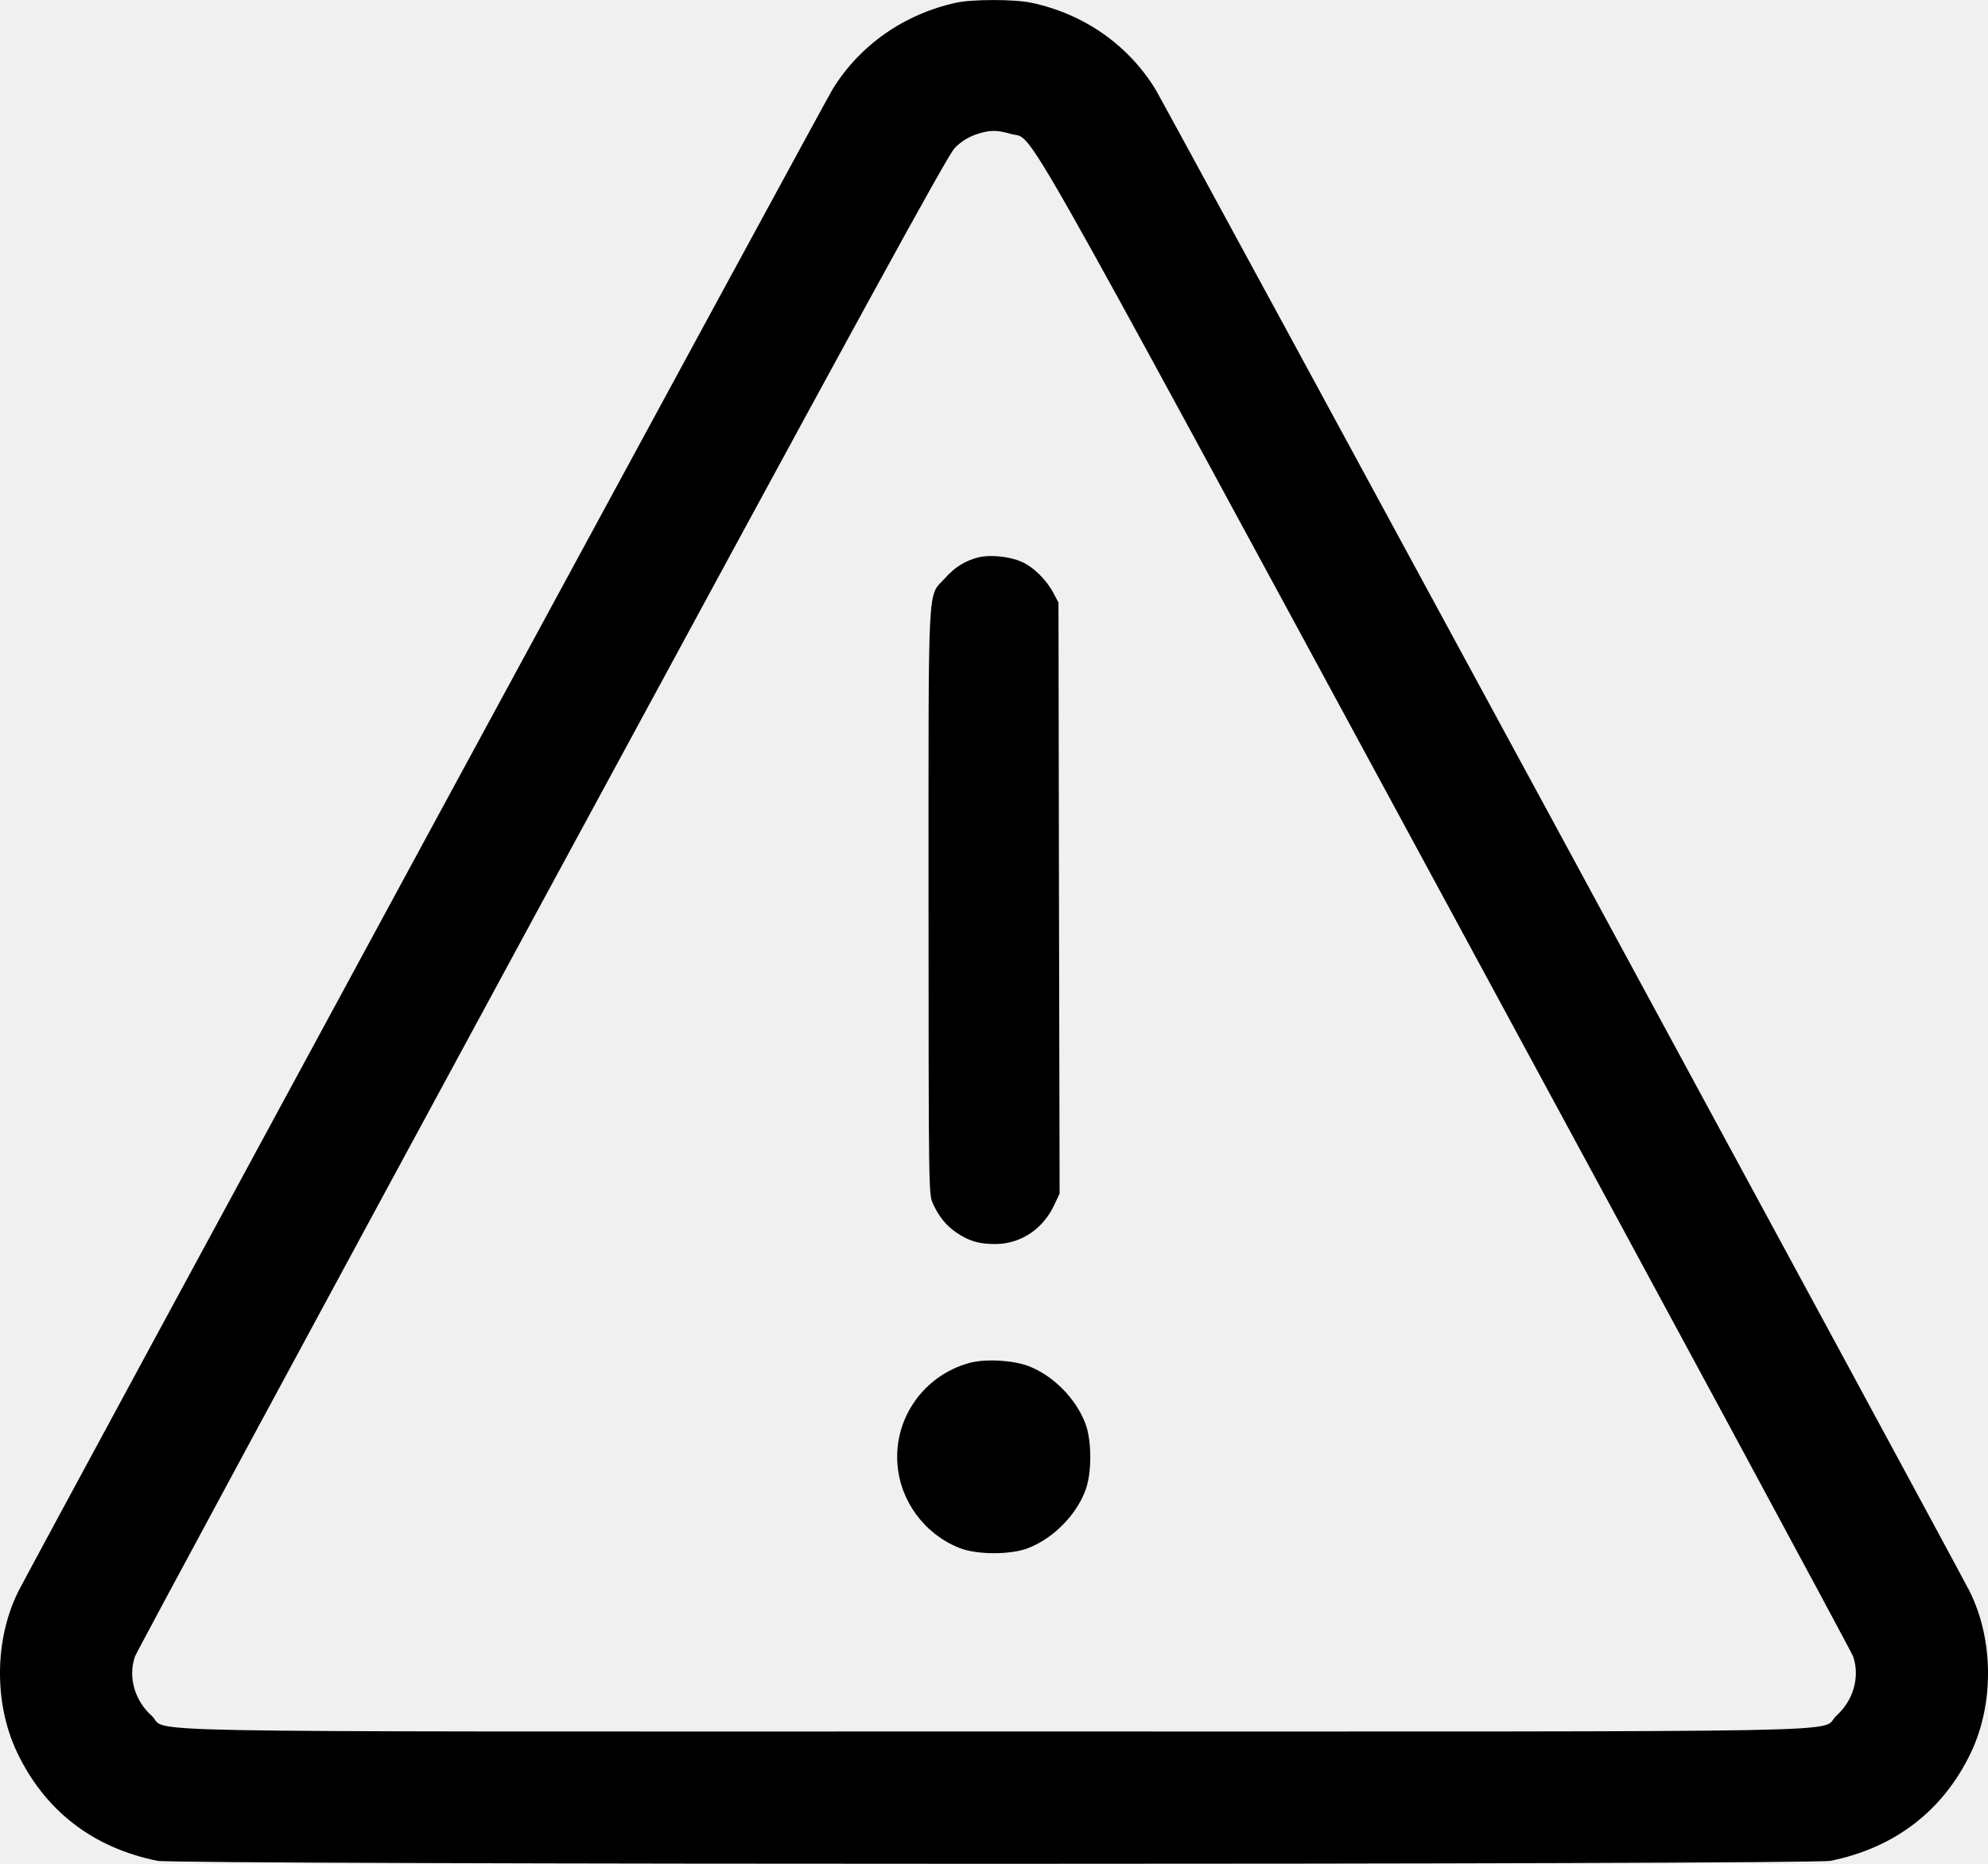
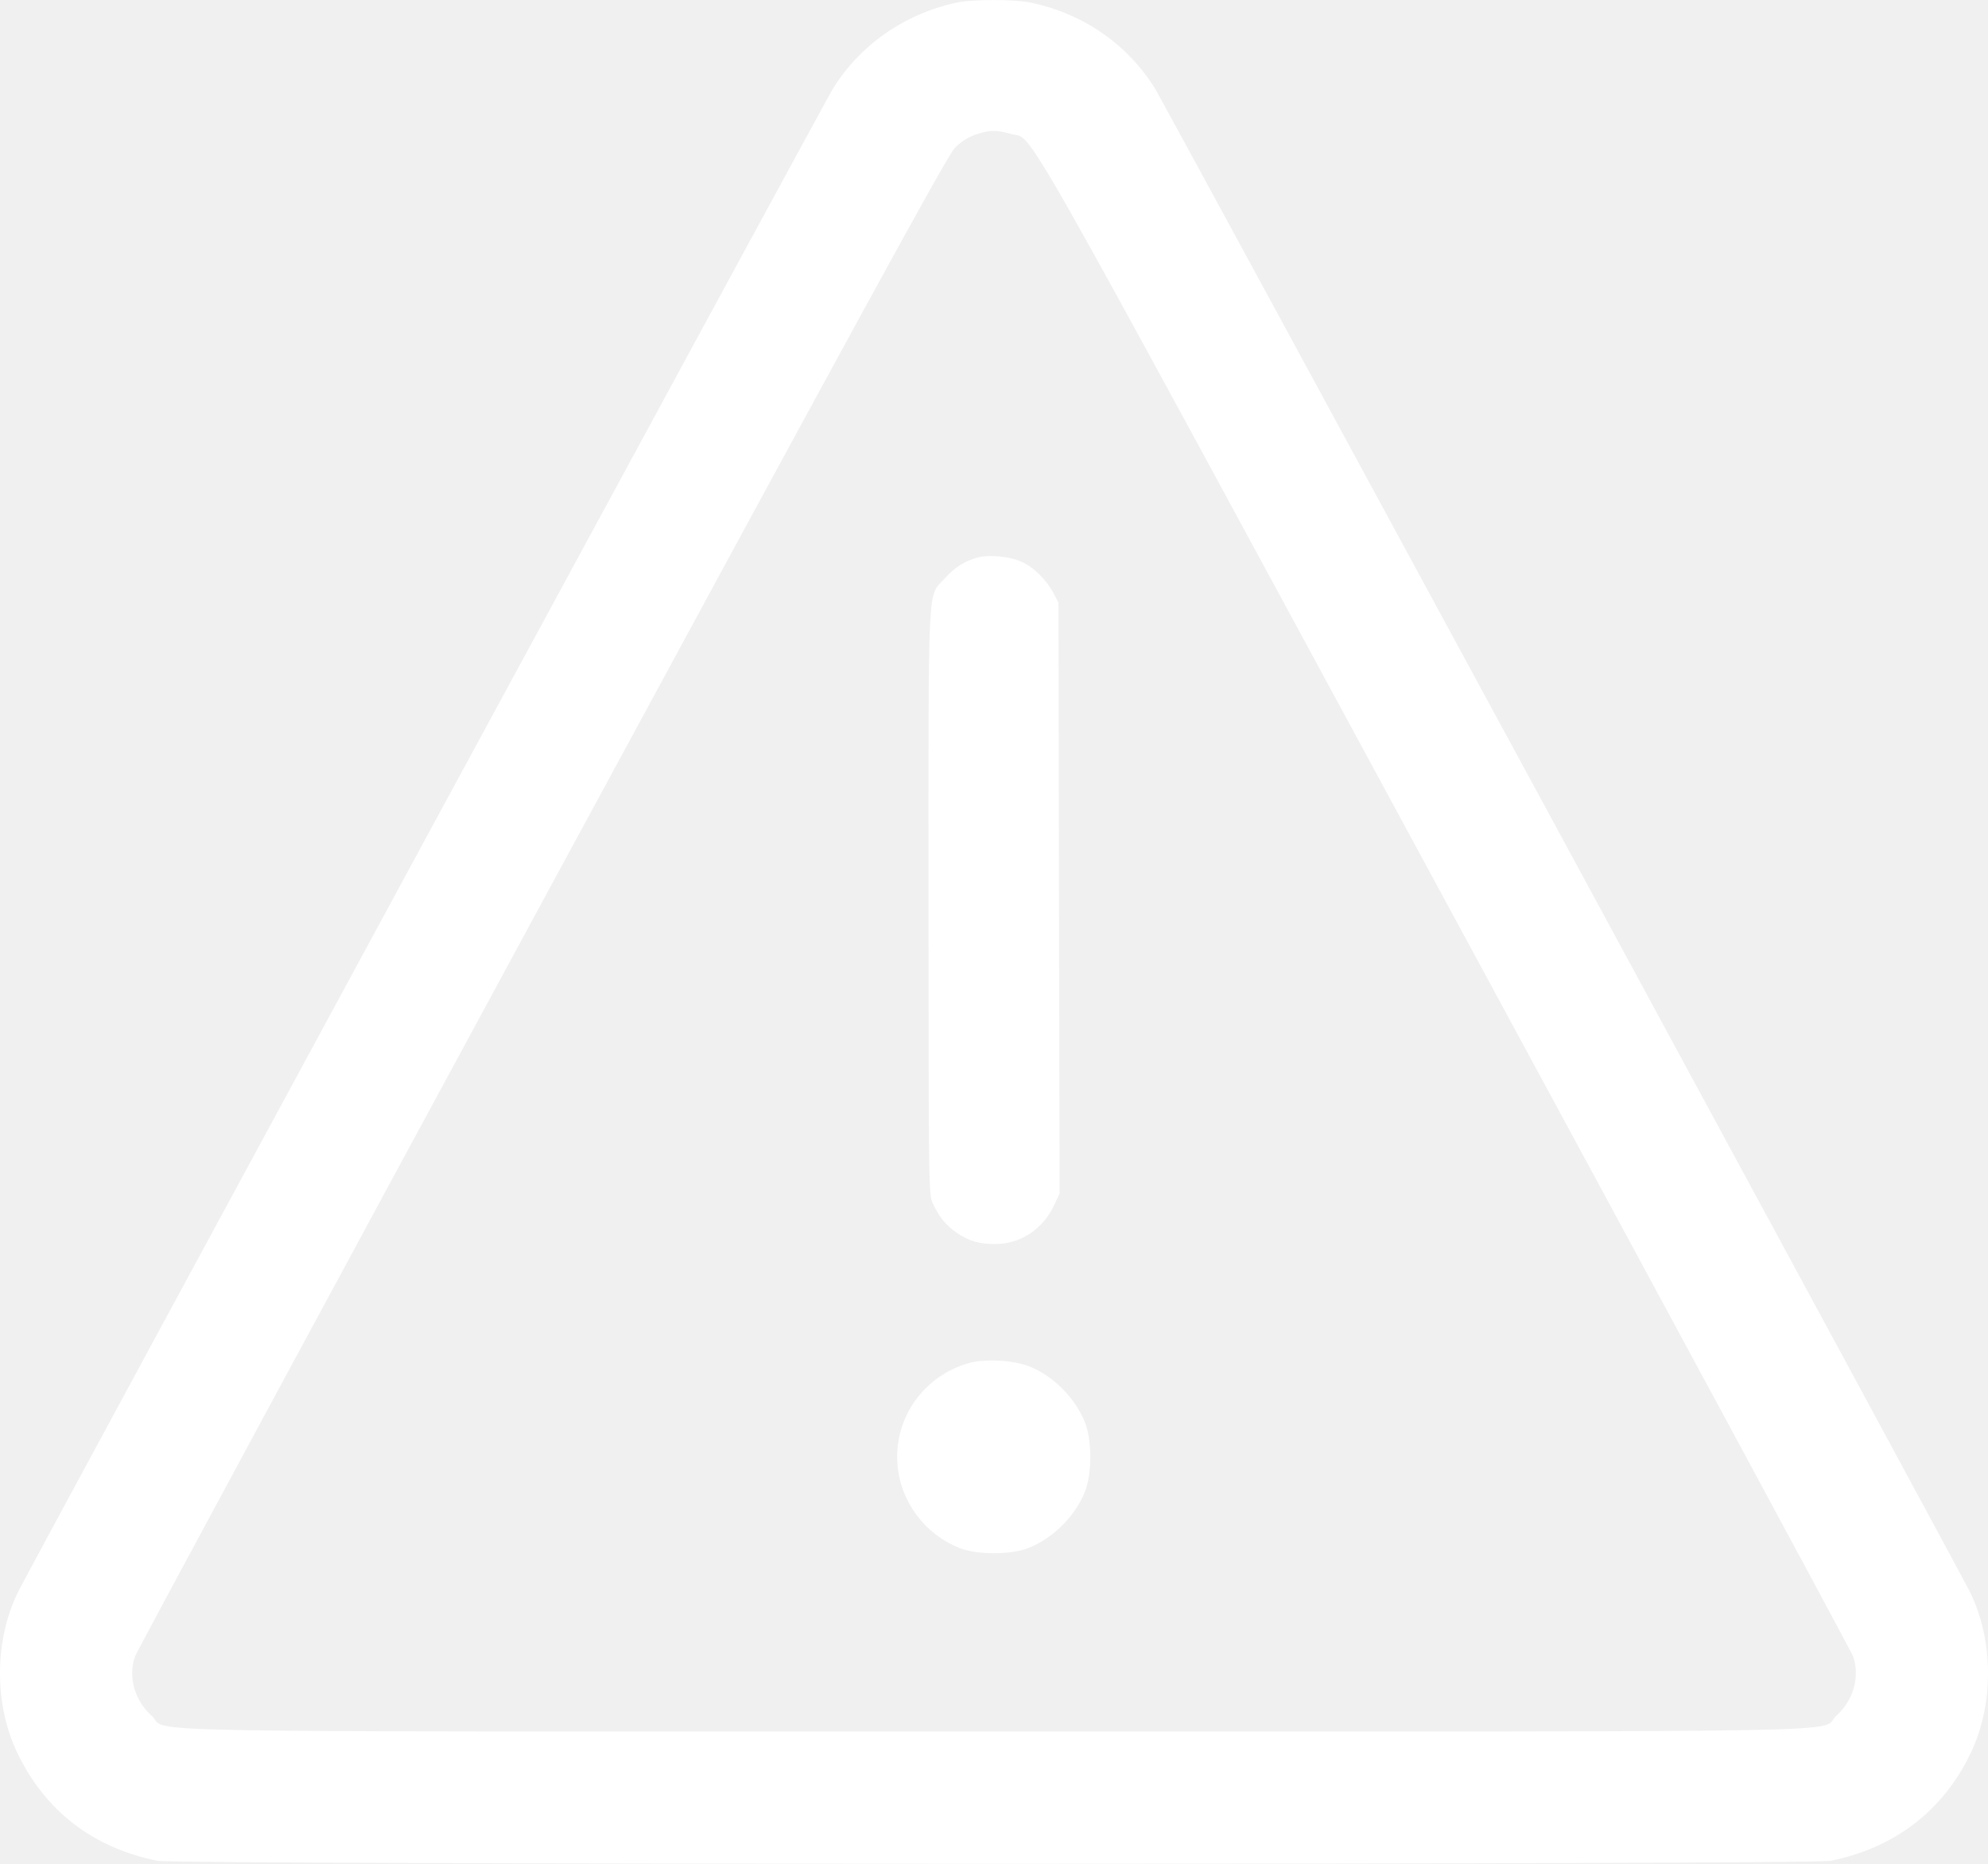
<svg xmlns="http://www.w3.org/2000/svg" preserveAspectRatio="none" overflow="visible" style="display: block;" width="16" height="15" viewBox="0 0 16 15" fill="none">
-   <path id="icon" fill-rule="evenodd" clip-rule="evenodd" d="M7.694 0.022C7.274 0.115 6.92 0.363 6.701 0.718C6.631 0.832 0.259 12.586 0.149 12.805C-0.045 13.191 -0.05 13.707 0.136 14.1C0.359 14.571 0.746 14.871 1.267 14.976C1.431 15.008 14.57 15.008 14.733 14.976C15.252 14.871 15.642 14.57 15.864 14.102C16.05 13.709 16.045 13.191 15.851 12.805C15.744 12.592 9.37 0.833 9.299 0.718C9.079 0.36 8.723 0.112 8.301 0.022C8.162 -0.007 7.827 -0.007 7.694 0.022ZM7.849 1.084C7.79 1.105 7.732 1.142 7.685 1.19C7.626 1.249 6.954 2.477 4.361 7.264C2.573 10.564 1.1 13.293 1.087 13.33C1.029 13.492 1.082 13.684 1.219 13.807C1.376 13.948 0.697 13.935 8 13.935C15.303 13.935 14.624 13.948 14.781 13.807C14.918 13.684 14.971 13.492 14.914 13.33C14.901 13.293 13.428 10.564 11.64 7.264C8.071 0.676 8.333 1.137 8.136 1.078C8.02 1.044 7.962 1.045 7.849 1.084ZM7.877 4.485C7.769 4.512 7.685 4.564 7.605 4.654C7.463 4.812 7.473 4.606 7.473 7.254C7.474 9.584 7.474 9.61 7.508 9.686C7.556 9.791 7.615 9.864 7.699 9.921C7.797 9.988 7.882 10.013 8.013 10.012C8.217 10.011 8.398 9.889 8.487 9.693L8.528 9.606L8.523 7.228L8.519 4.85L8.479 4.774C8.423 4.667 8.316 4.561 8.219 4.52C8.123 4.478 7.967 4.463 7.877 4.485ZM7.798 10.97C7.435 11.072 7.194 11.412 7.223 11.785C7.246 12.083 7.442 12.348 7.724 12.459C7.864 12.514 8.136 12.514 8.276 12.459C8.476 12.38 8.655 12.201 8.733 12.002C8.789 11.862 8.789 11.59 8.733 11.45C8.654 11.249 8.473 11.069 8.277 10.994C8.149 10.946 7.925 10.934 7.798 10.97Z" fill="black" />
+   <path id="icon" fill-rule="evenodd" clip-rule="evenodd" d="M7.694 0.022C7.274 0.115 6.92 0.363 6.701 0.718C6.631 0.832 0.259 12.586 0.149 12.805C-0.045 13.191 -0.05 13.707 0.136 14.1C0.359 14.571 0.746 14.871 1.267 14.976C1.431 15.008 14.57 15.008 14.733 14.976C15.252 14.871 15.642 14.57 15.864 14.102C16.05 13.709 16.045 13.191 15.851 12.805C15.744 12.592 9.37 0.833 9.299 0.718C9.079 0.36 8.723 0.112 8.301 0.022C8.162 -0.007 7.827 -0.007 7.694 0.022ZM7.849 1.084C7.79 1.105 7.732 1.142 7.685 1.19C7.626 1.249 6.954 2.477 4.361 7.264C2.573 10.564 1.1 13.293 1.087 13.33C1.029 13.492 1.082 13.684 1.219 13.807C1.376 13.948 0.697 13.935 8 13.935C15.303 13.935 14.624 13.948 14.781 13.807C14.918 13.684 14.971 13.492 14.914 13.33C14.901 13.293 13.428 10.564 11.64 7.264C8.071 0.676 8.333 1.137 8.136 1.078C8.02 1.044 7.962 1.045 7.849 1.084ZM7.877 4.485C7.769 4.512 7.685 4.564 7.605 4.654C7.463 4.812 7.473 4.606 7.473 7.254C7.474 9.584 7.474 9.61 7.508 9.686C7.556 9.791 7.615 9.864 7.699 9.921C7.797 9.988 7.882 10.013 8.013 10.012C8.217 10.011 8.398 9.889 8.487 9.693L8.528 9.606L8.523 7.228L8.519 4.85L8.479 4.774C8.423 4.667 8.316 4.561 8.219 4.52C8.123 4.478 7.967 4.463 7.877 4.485ZM7.798 10.97C7.435 11.072 7.194 11.412 7.223 11.785C7.246 12.083 7.442 12.348 7.724 12.459C7.864 12.514 8.136 12.514 8.276 12.459C8.476 12.38 8.655 12.201 8.733 12.002C8.789 11.862 8.789 11.59 8.733 11.45C8.654 11.249 8.473 11.069 8.277 10.994C8.149 10.946 7.925 10.934 7.798 10.97Z" fill="white" />
</svg>
